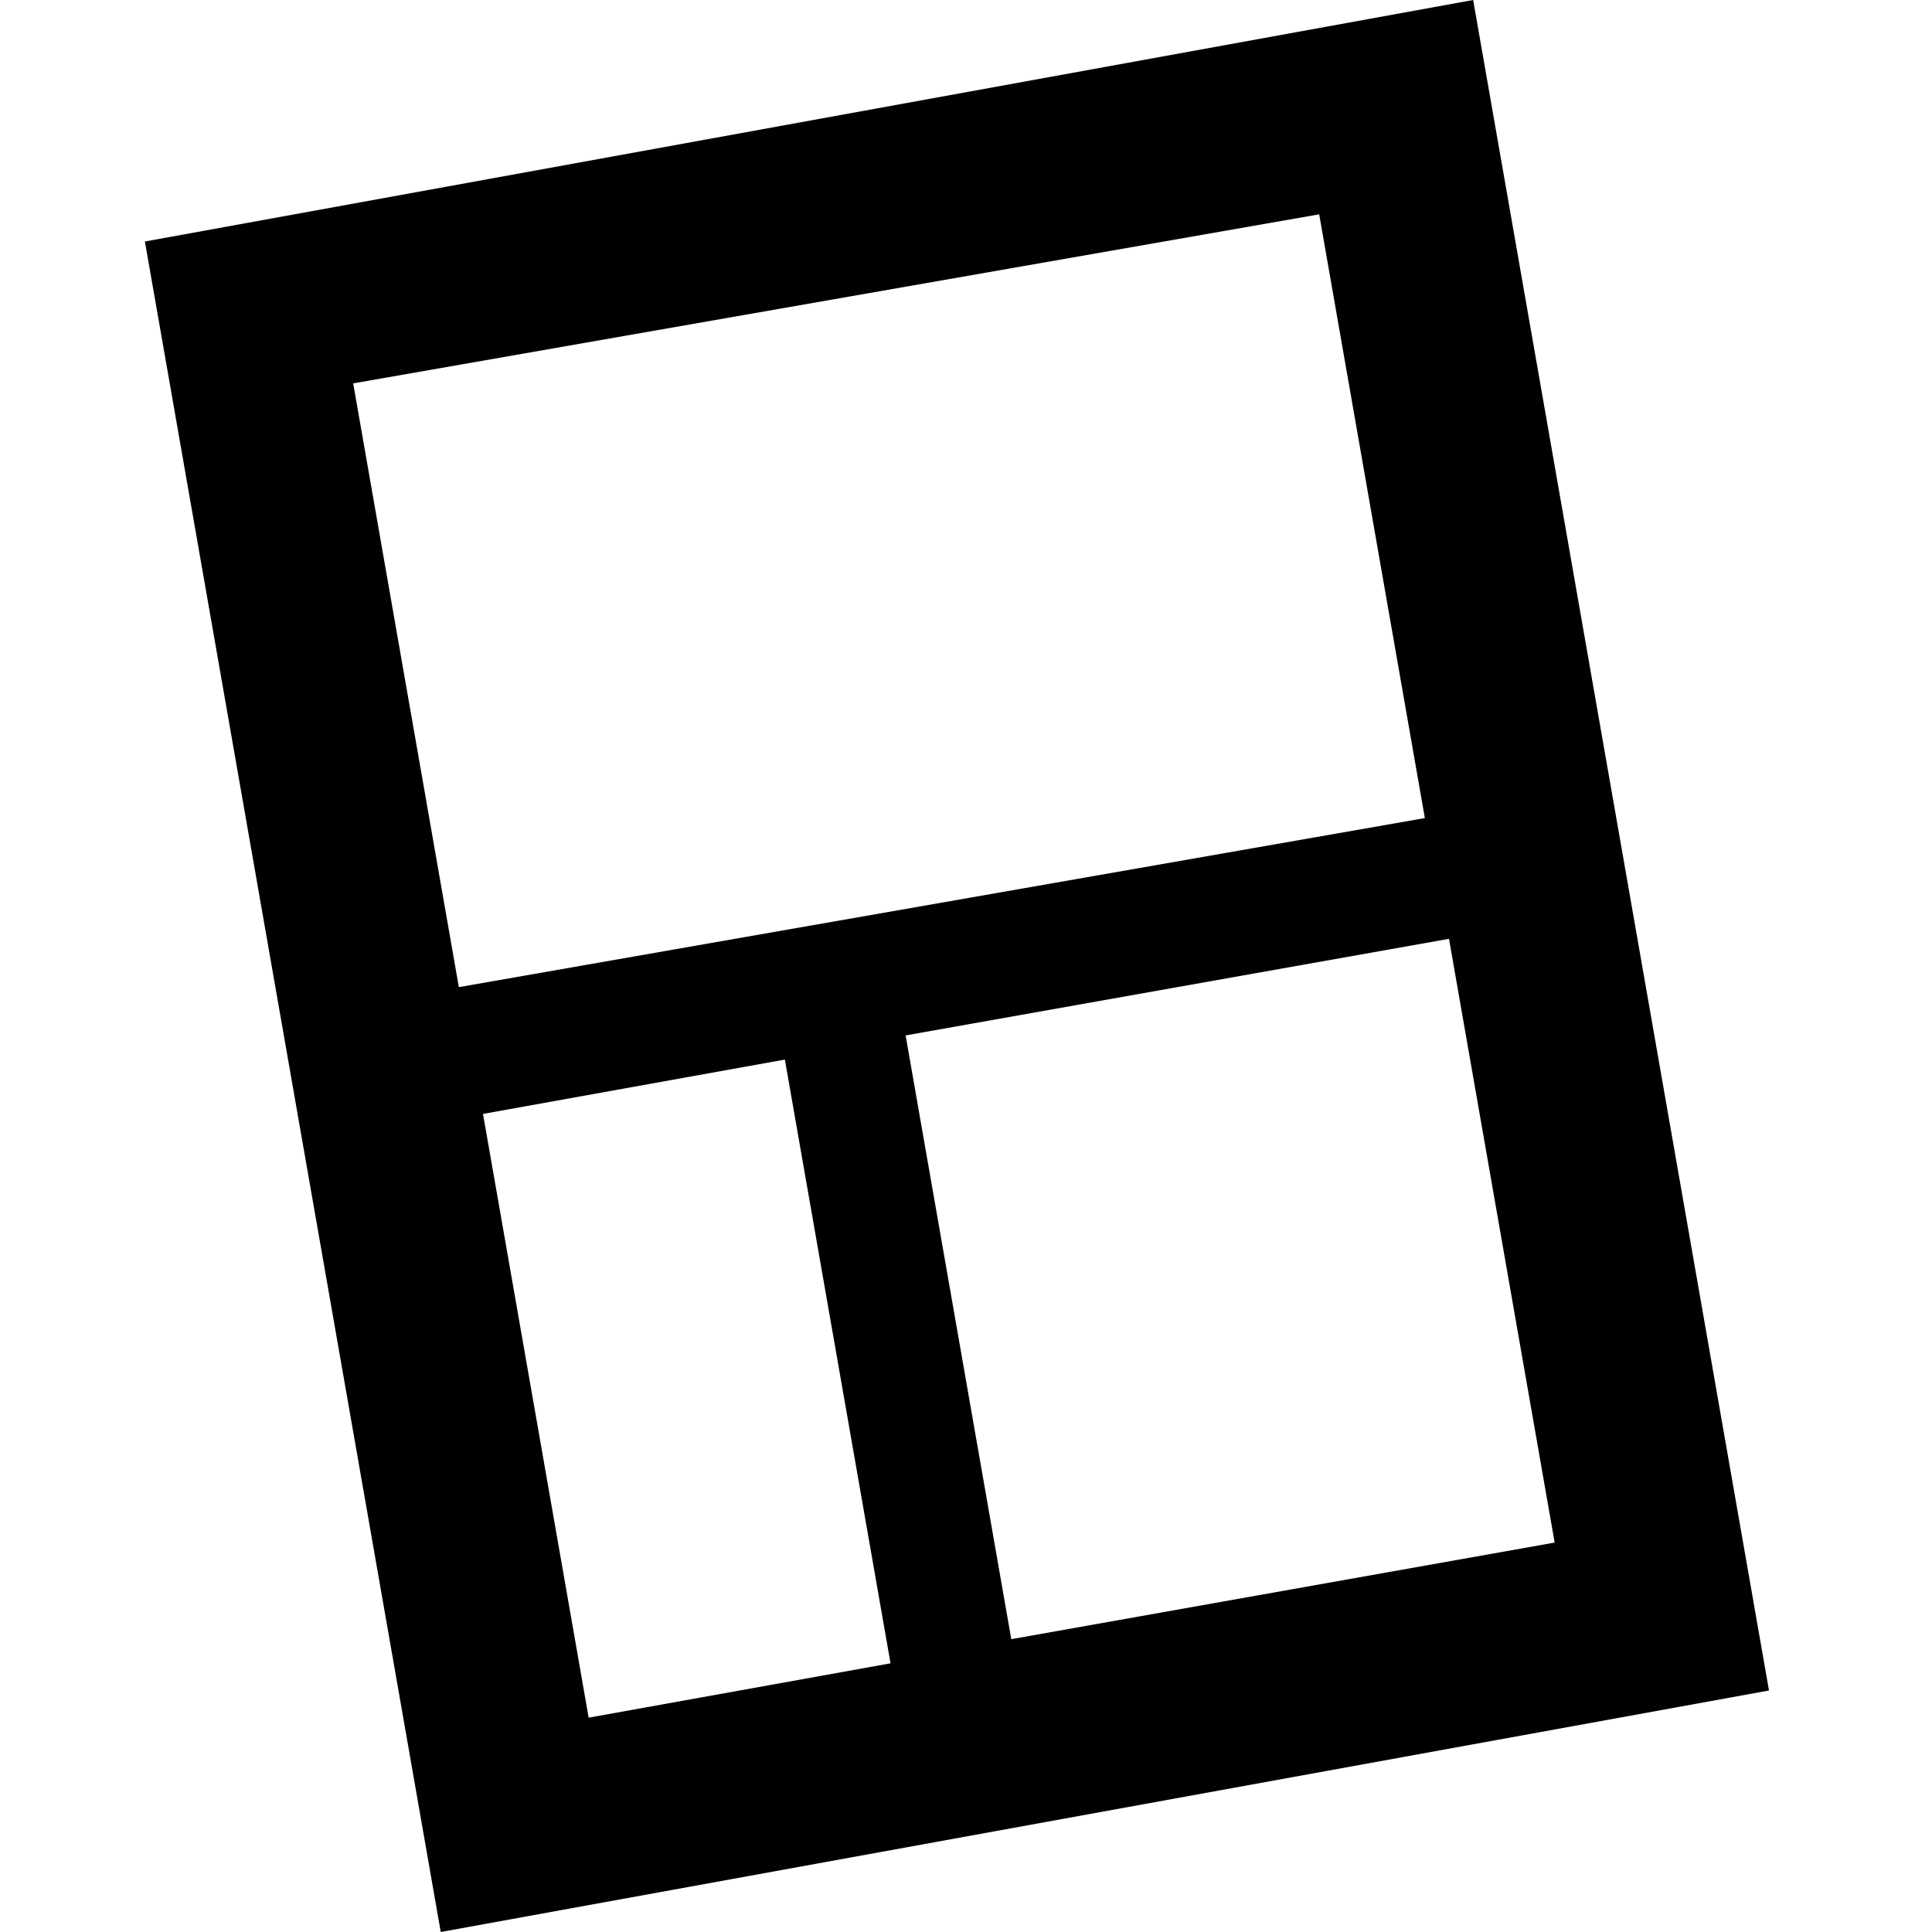
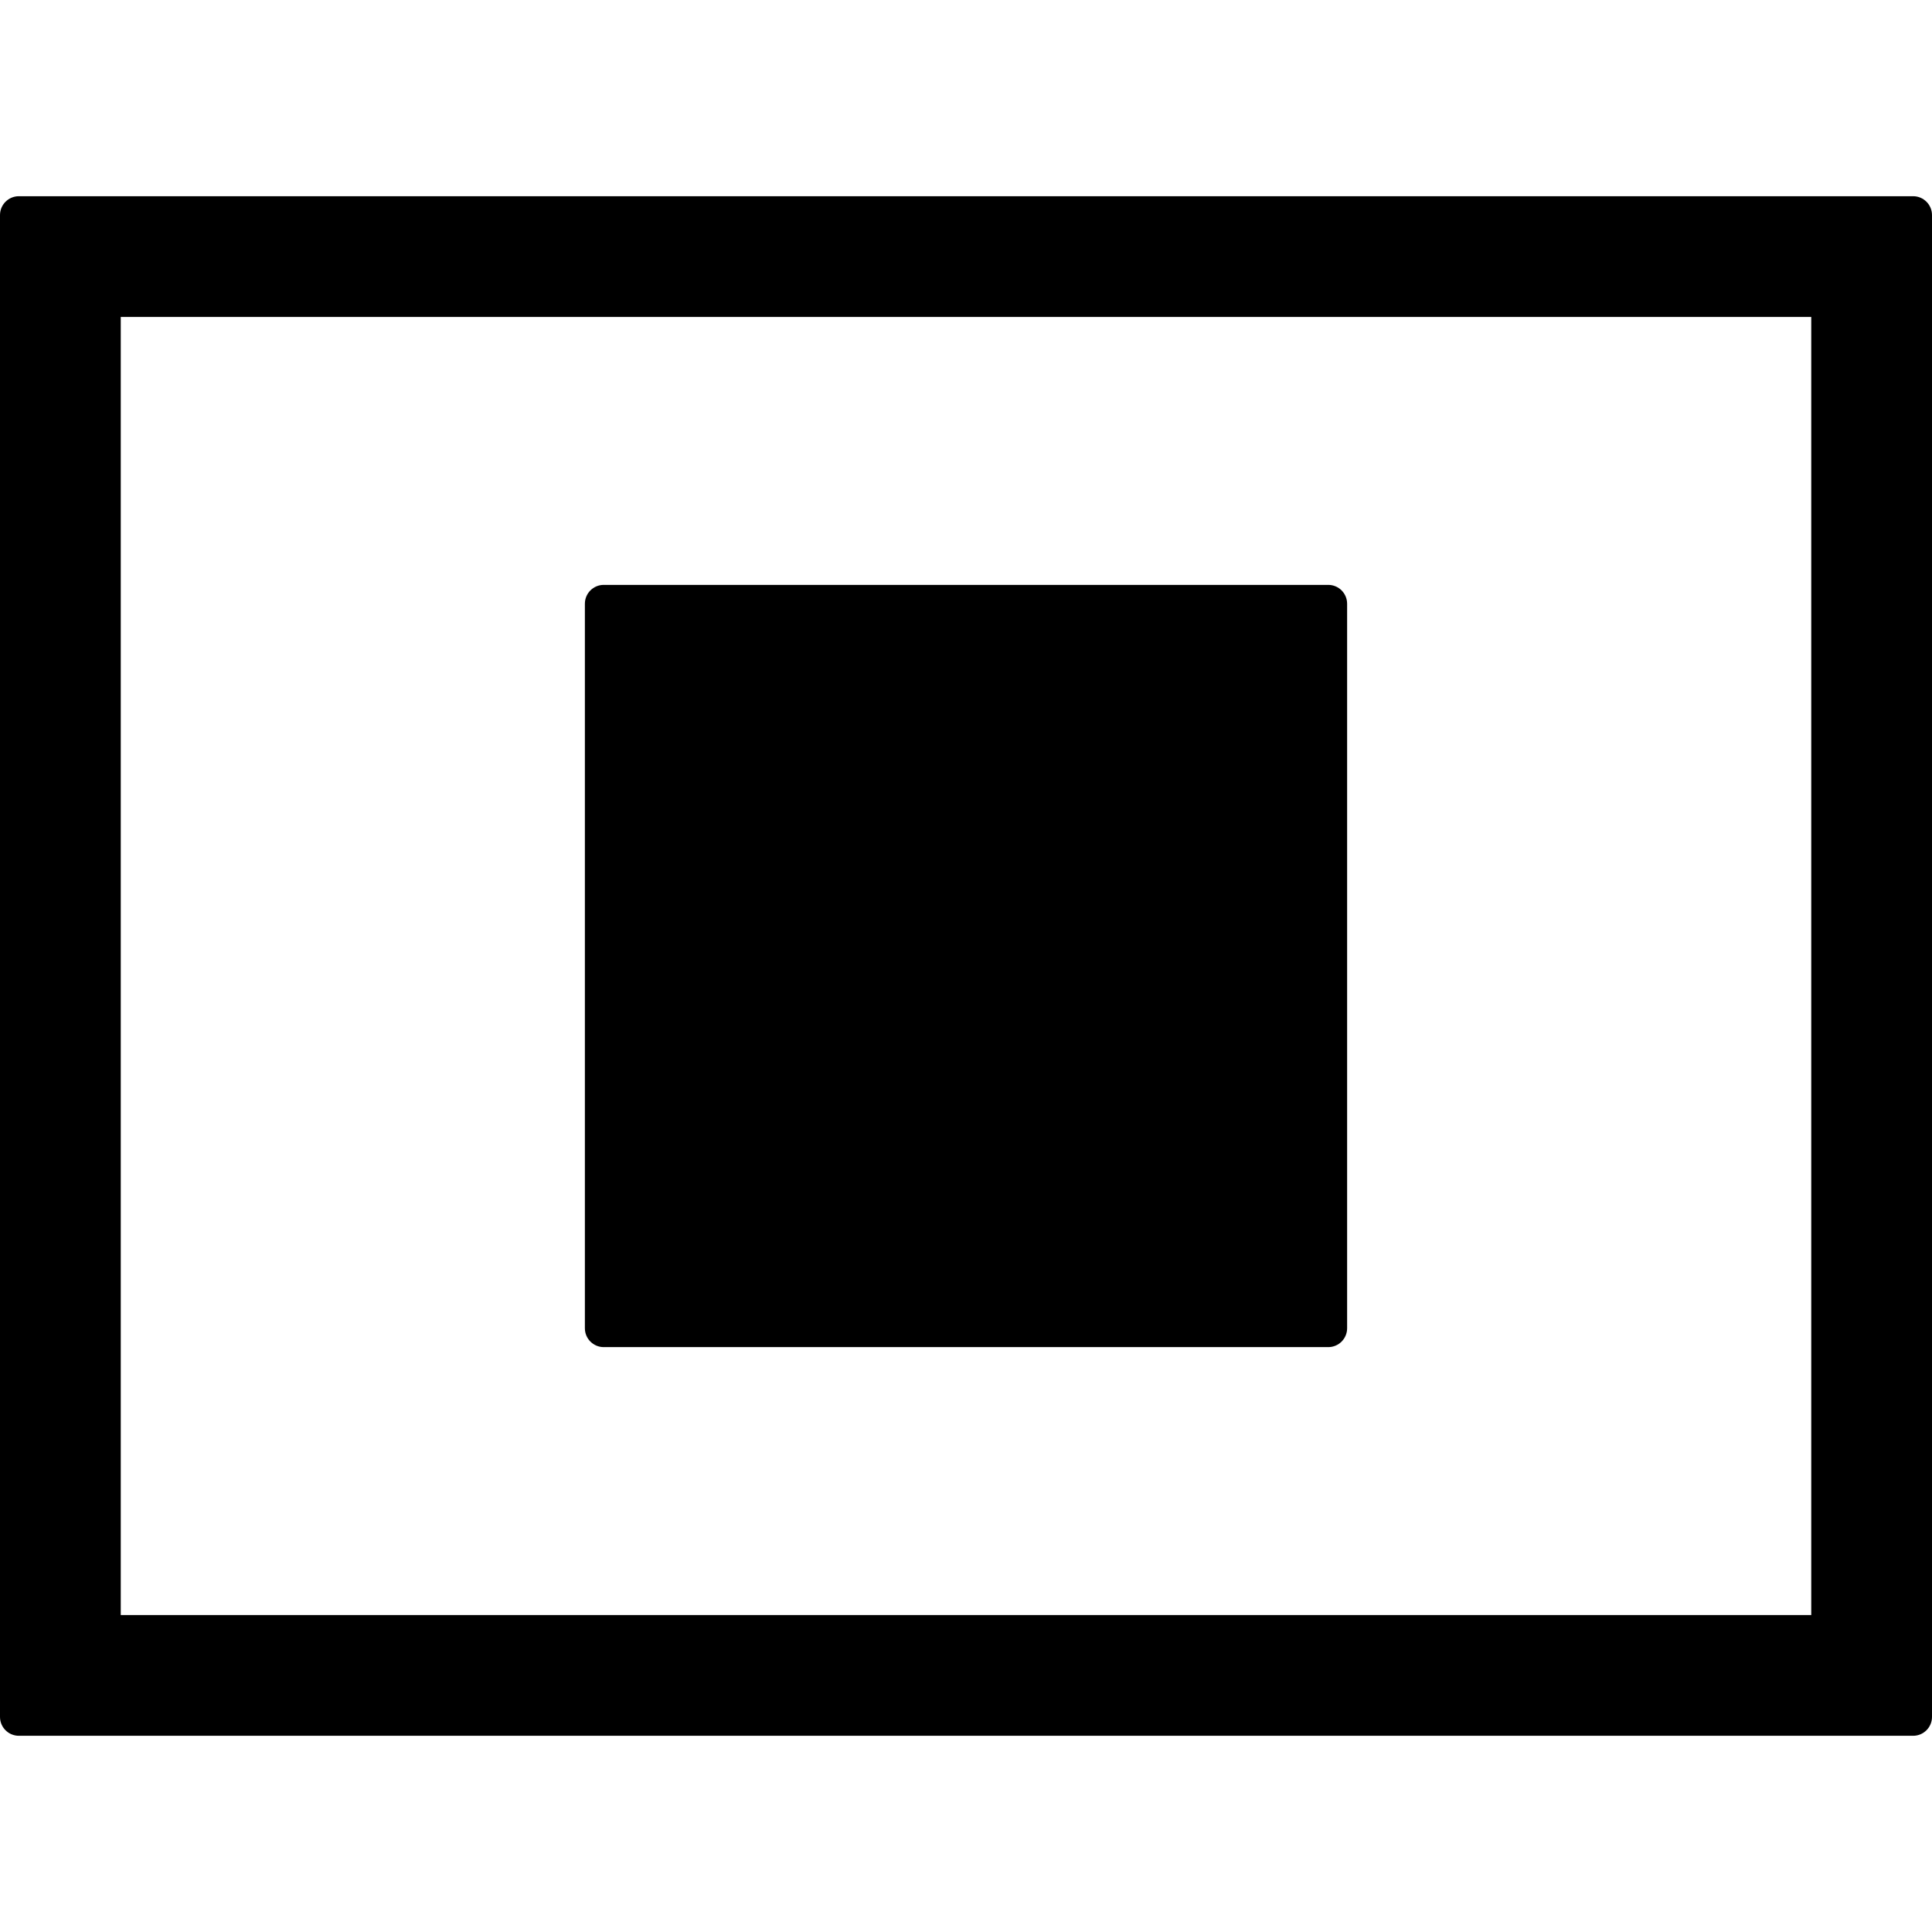
- <svg xmlns="http://www.w3.org/2000/svg" version="1.1" id="Layer_1" x="0px" y="0px" viewBox="0 0 64 64" style="enable-background:new 0 0 64 64;" xml:space="preserve">
-   <style type="text/css">
- 	.st0{fill:none;}
- </style>
-   <g id="layout">
-     <path d="M58.6,56l-44,8L4.8,8l44-8L58.6,56z M43.7,7.1l-32,5.6l3.5,20l32-5.6L43.7,7.1z M26,35.1l-10,1.8l3.5,20l10-1.8L26,35.1z    M48,31.1l-18,3.2l3.5,20l18-3.2L48,31.1z" />
-   </g>
+ <svg xmlns="http://www.w3.org/2000/svg" id="Layer_1" data-name="Layer 1" viewBox="0 0 512 512">
+   <path d="M507,52H5a5,5,0,0,0-5,5V455a5,5,0,0,0,5,5H507a5,5,0,0,0,5-5V57A5,5,0,0,0,507,52ZM480,428H32V84H480Z" />
+   <rect x="155" y="155" width="202" height="202" rx="5" ry="5" />
</svg>
